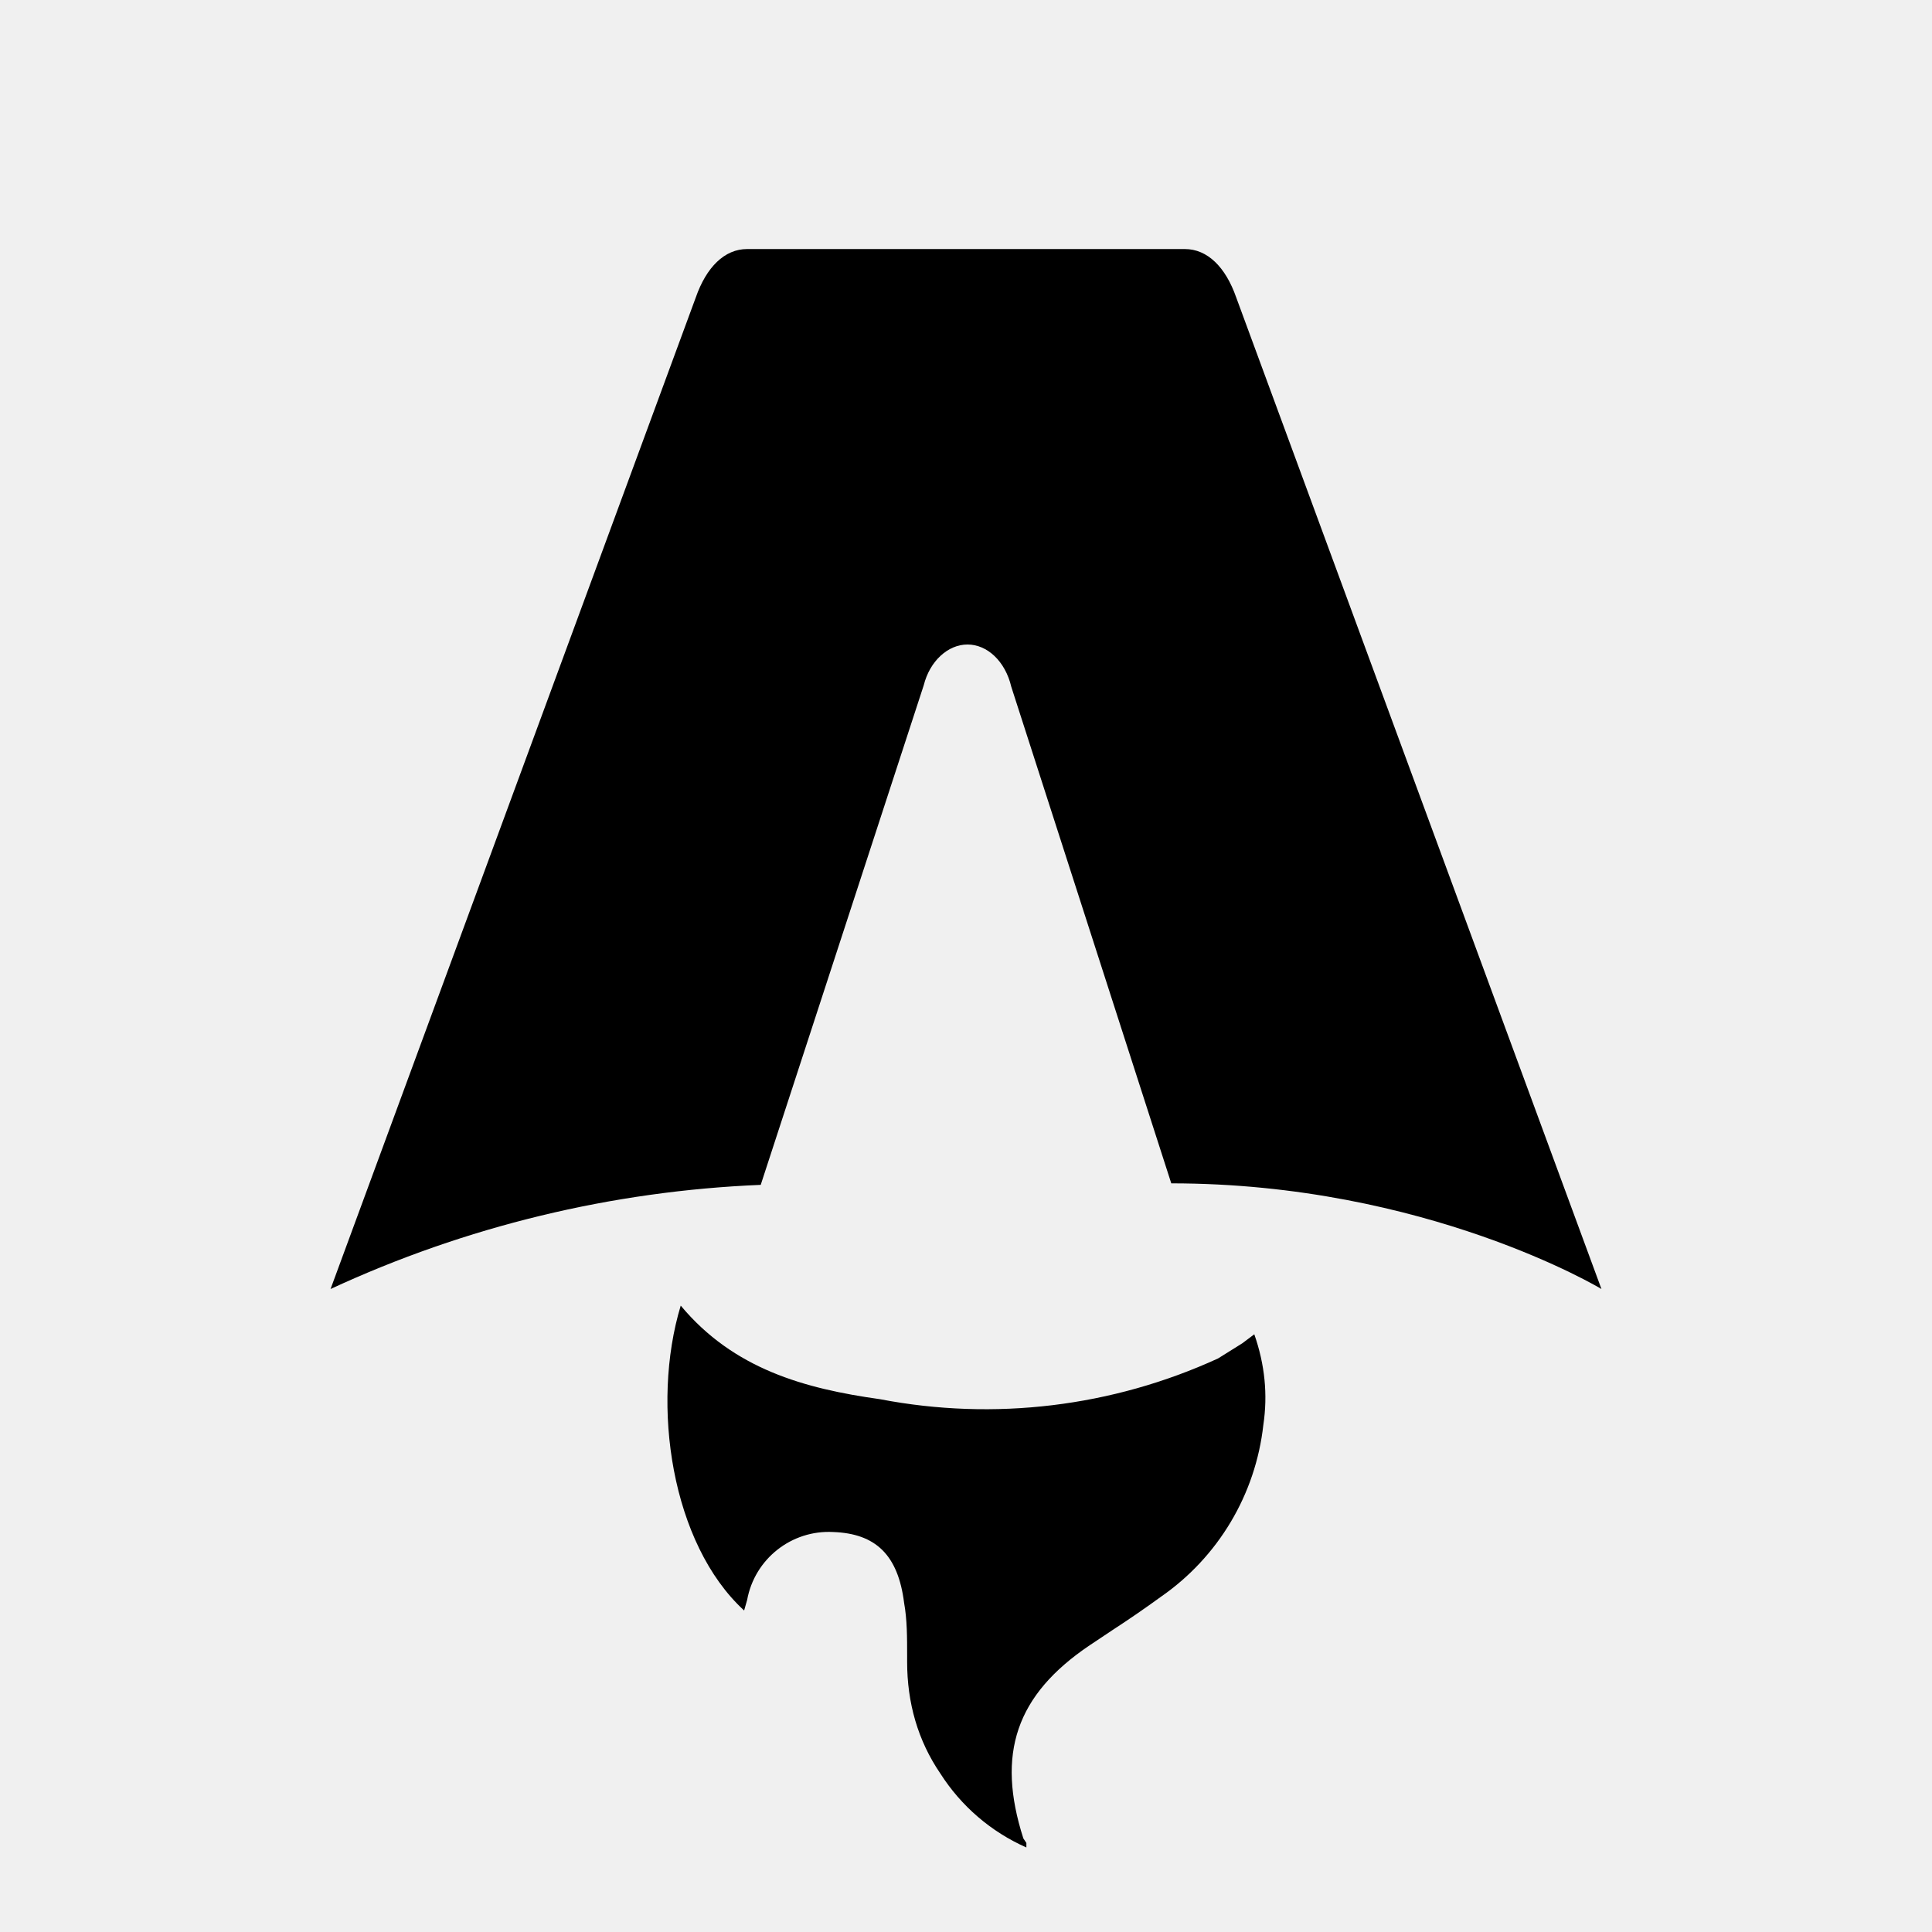
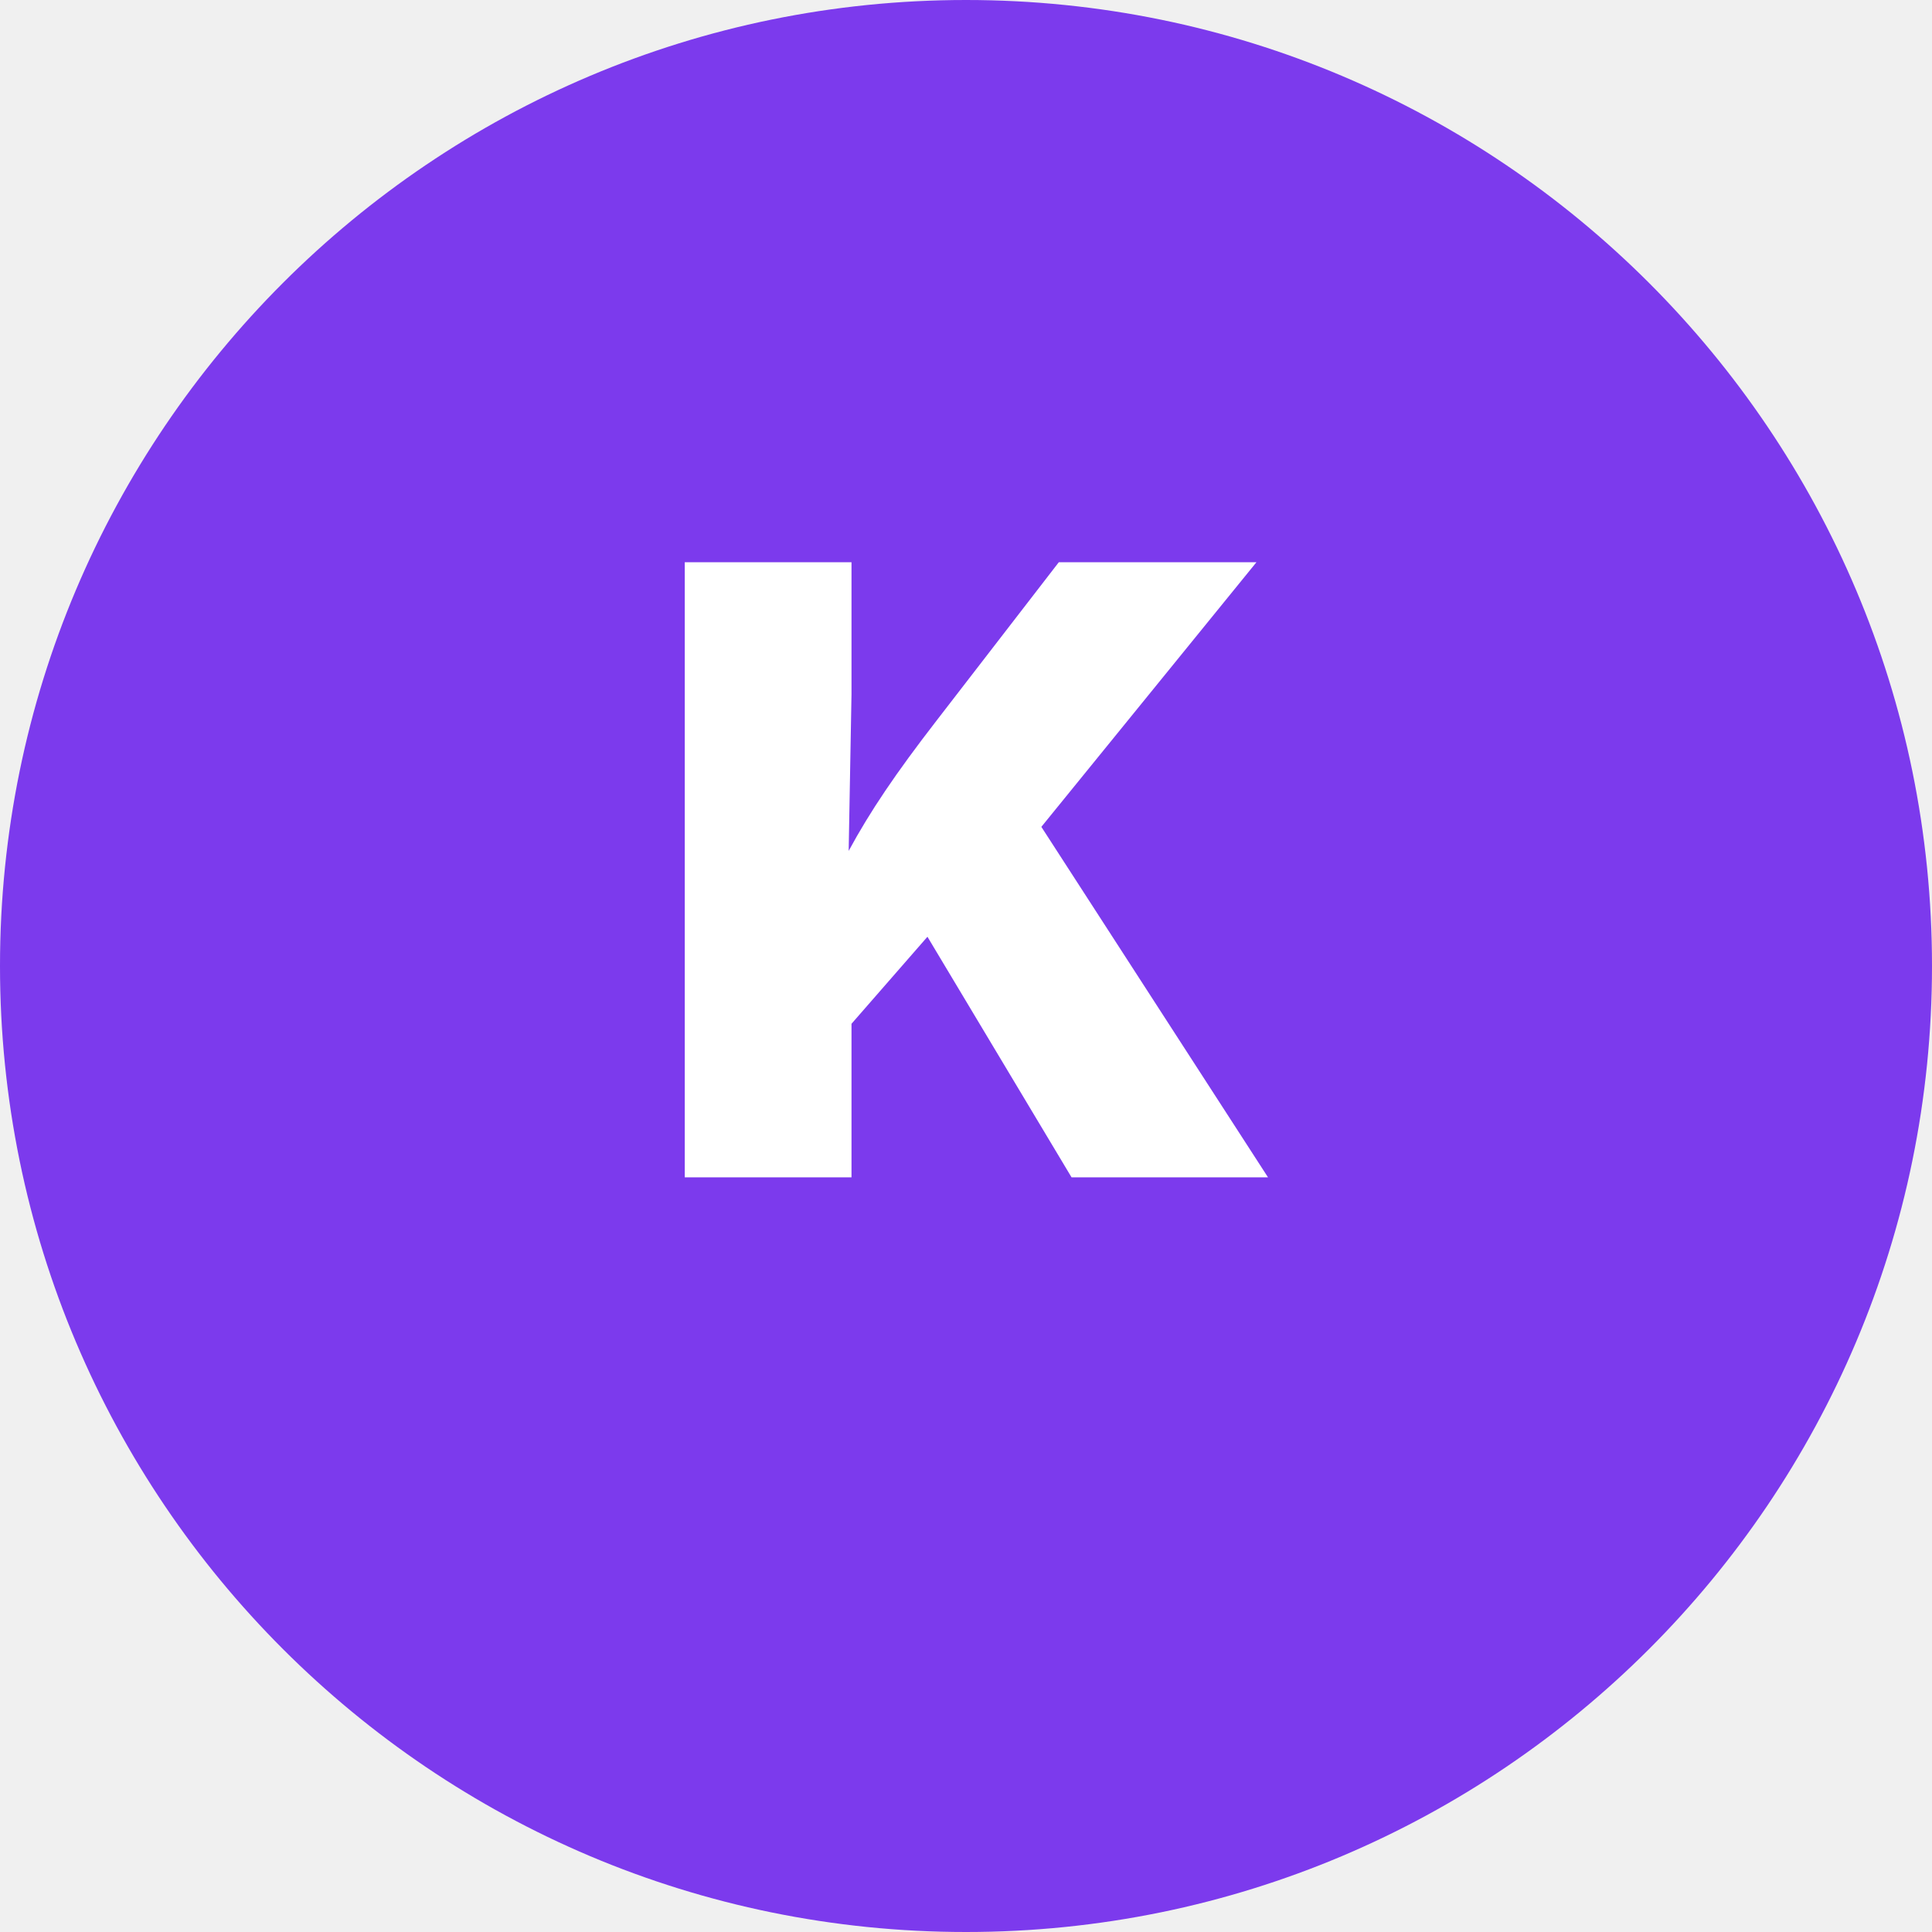
- <svg xmlns="http://www.w3.org/2000/svg" fill="none" viewBox="0 0 128 128">
-   <path d="M50.4 78.5a75.1 75.1 0 0 0-28.5 6.9l24.2-65.7c.7-2 1.9-3.2 3.4-3.2h29c1.5 0 2.7 1.2 3.4 3.2l24.2 65.7s-11.6-7-28.5-7L67 45.5c-.4-1.7-1.6-2.8-2.9-2.8-1.3 0-2.5 1.1-2.9 2.7L50.4 78.5Zm-1.1 28.2Zm-4.2-20.2c-2 6.6-.6 15.8 4.2 20.2a17.5 17.5 0 0 1 .2-.7 5.5 5.5 0 0 1 5.7-4.5c2.8.1 4.3 1.5 4.7 4.7.2 1.1.2 2.3.2 3.5v.4c0 2.7.7 5.2 2.2 7.4a13 13 0 0 0 5.7 4.9v-.3l-.2-.3c-1.8-5.6-.5-9.5 4.4-12.8l1.5-1a73 73 0 0 0 3.2-2.2 16 16 0 0 0 6.8-11.4c.3-2 .1-4-.6-6l-.8.6-1.6 1a37 37 0 0 1-22.4 2.7c-5-.7-9.7-2-13.2-6.2Z" />
-   <style>
-         path { fill: #000; }
-         @media (prefers-color-scheme: dark) {
-             path { fill: #FFF; }
-         }
-     </style>
+ <svg xmlns="http://www.w3.org/2000/svg" viewBox="0 0 128 128">
+   <circle cx="64" cy="64" r="64" fill="#7c3aed" />
+   <text x="64" y="78" font-family="Inter, Arial, sans-serif" font-weight="900" font-size="56" fill="white" text-anchor="middle">K</text>
</svg>
